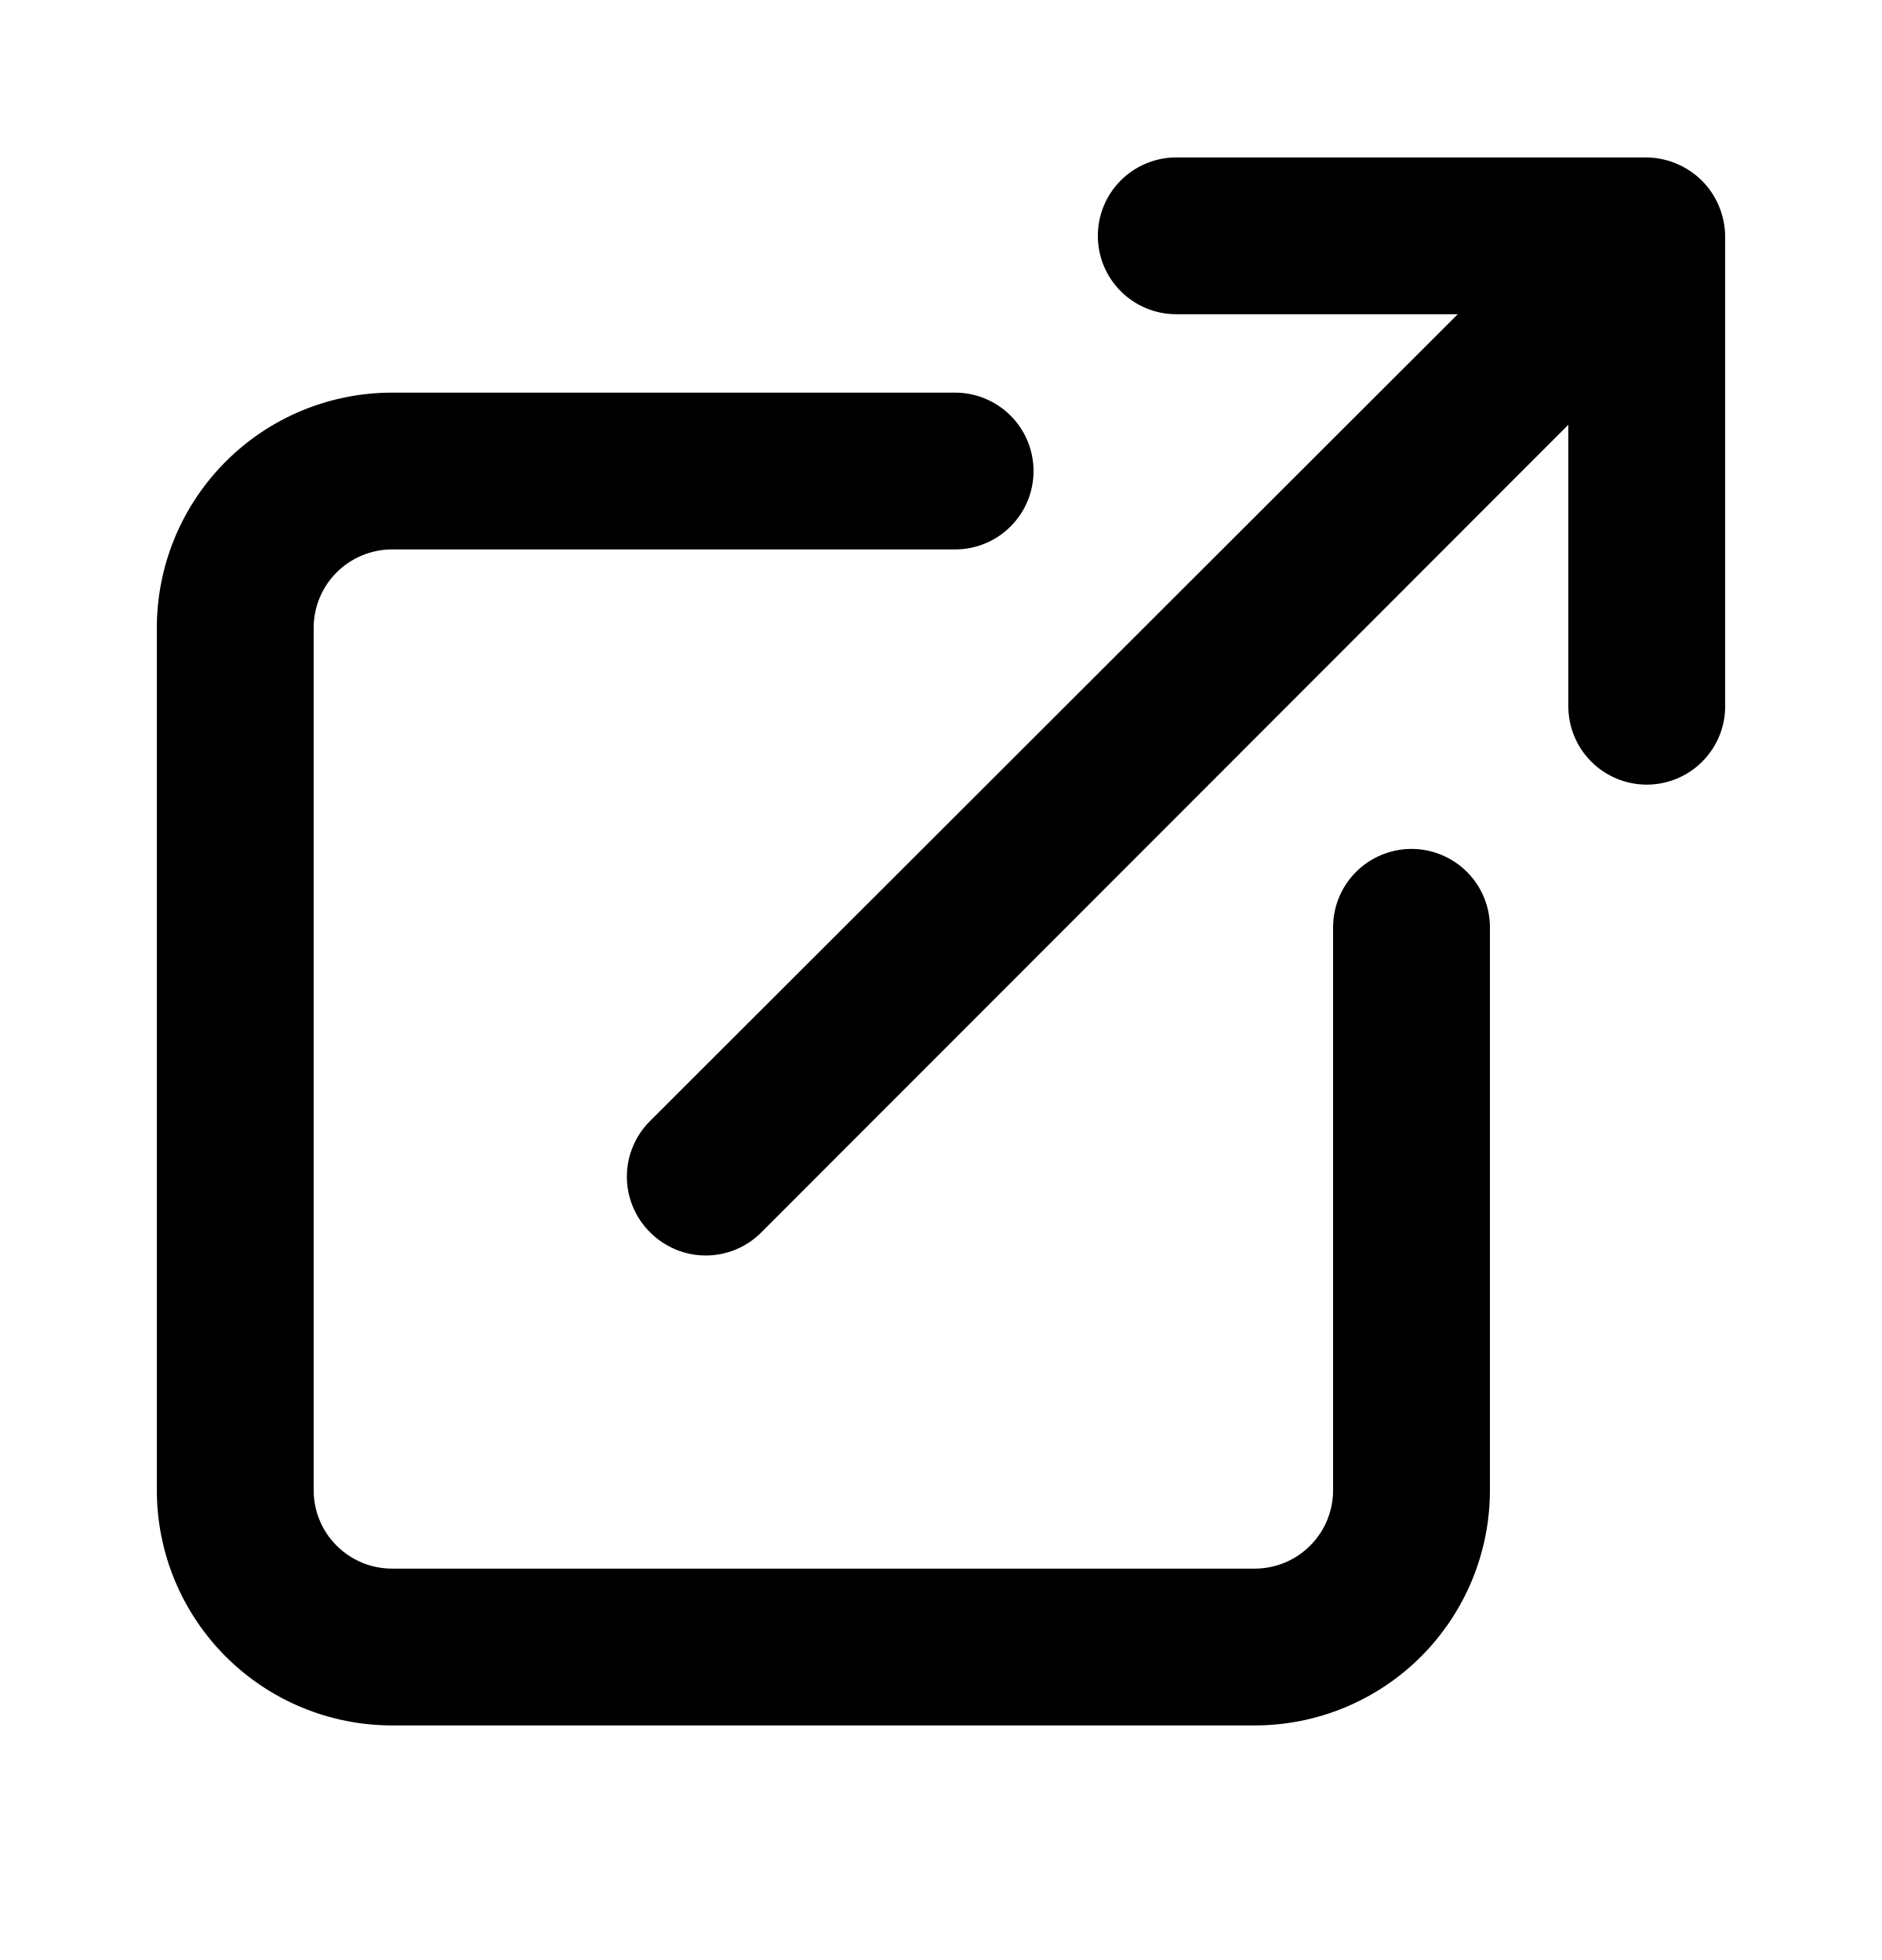
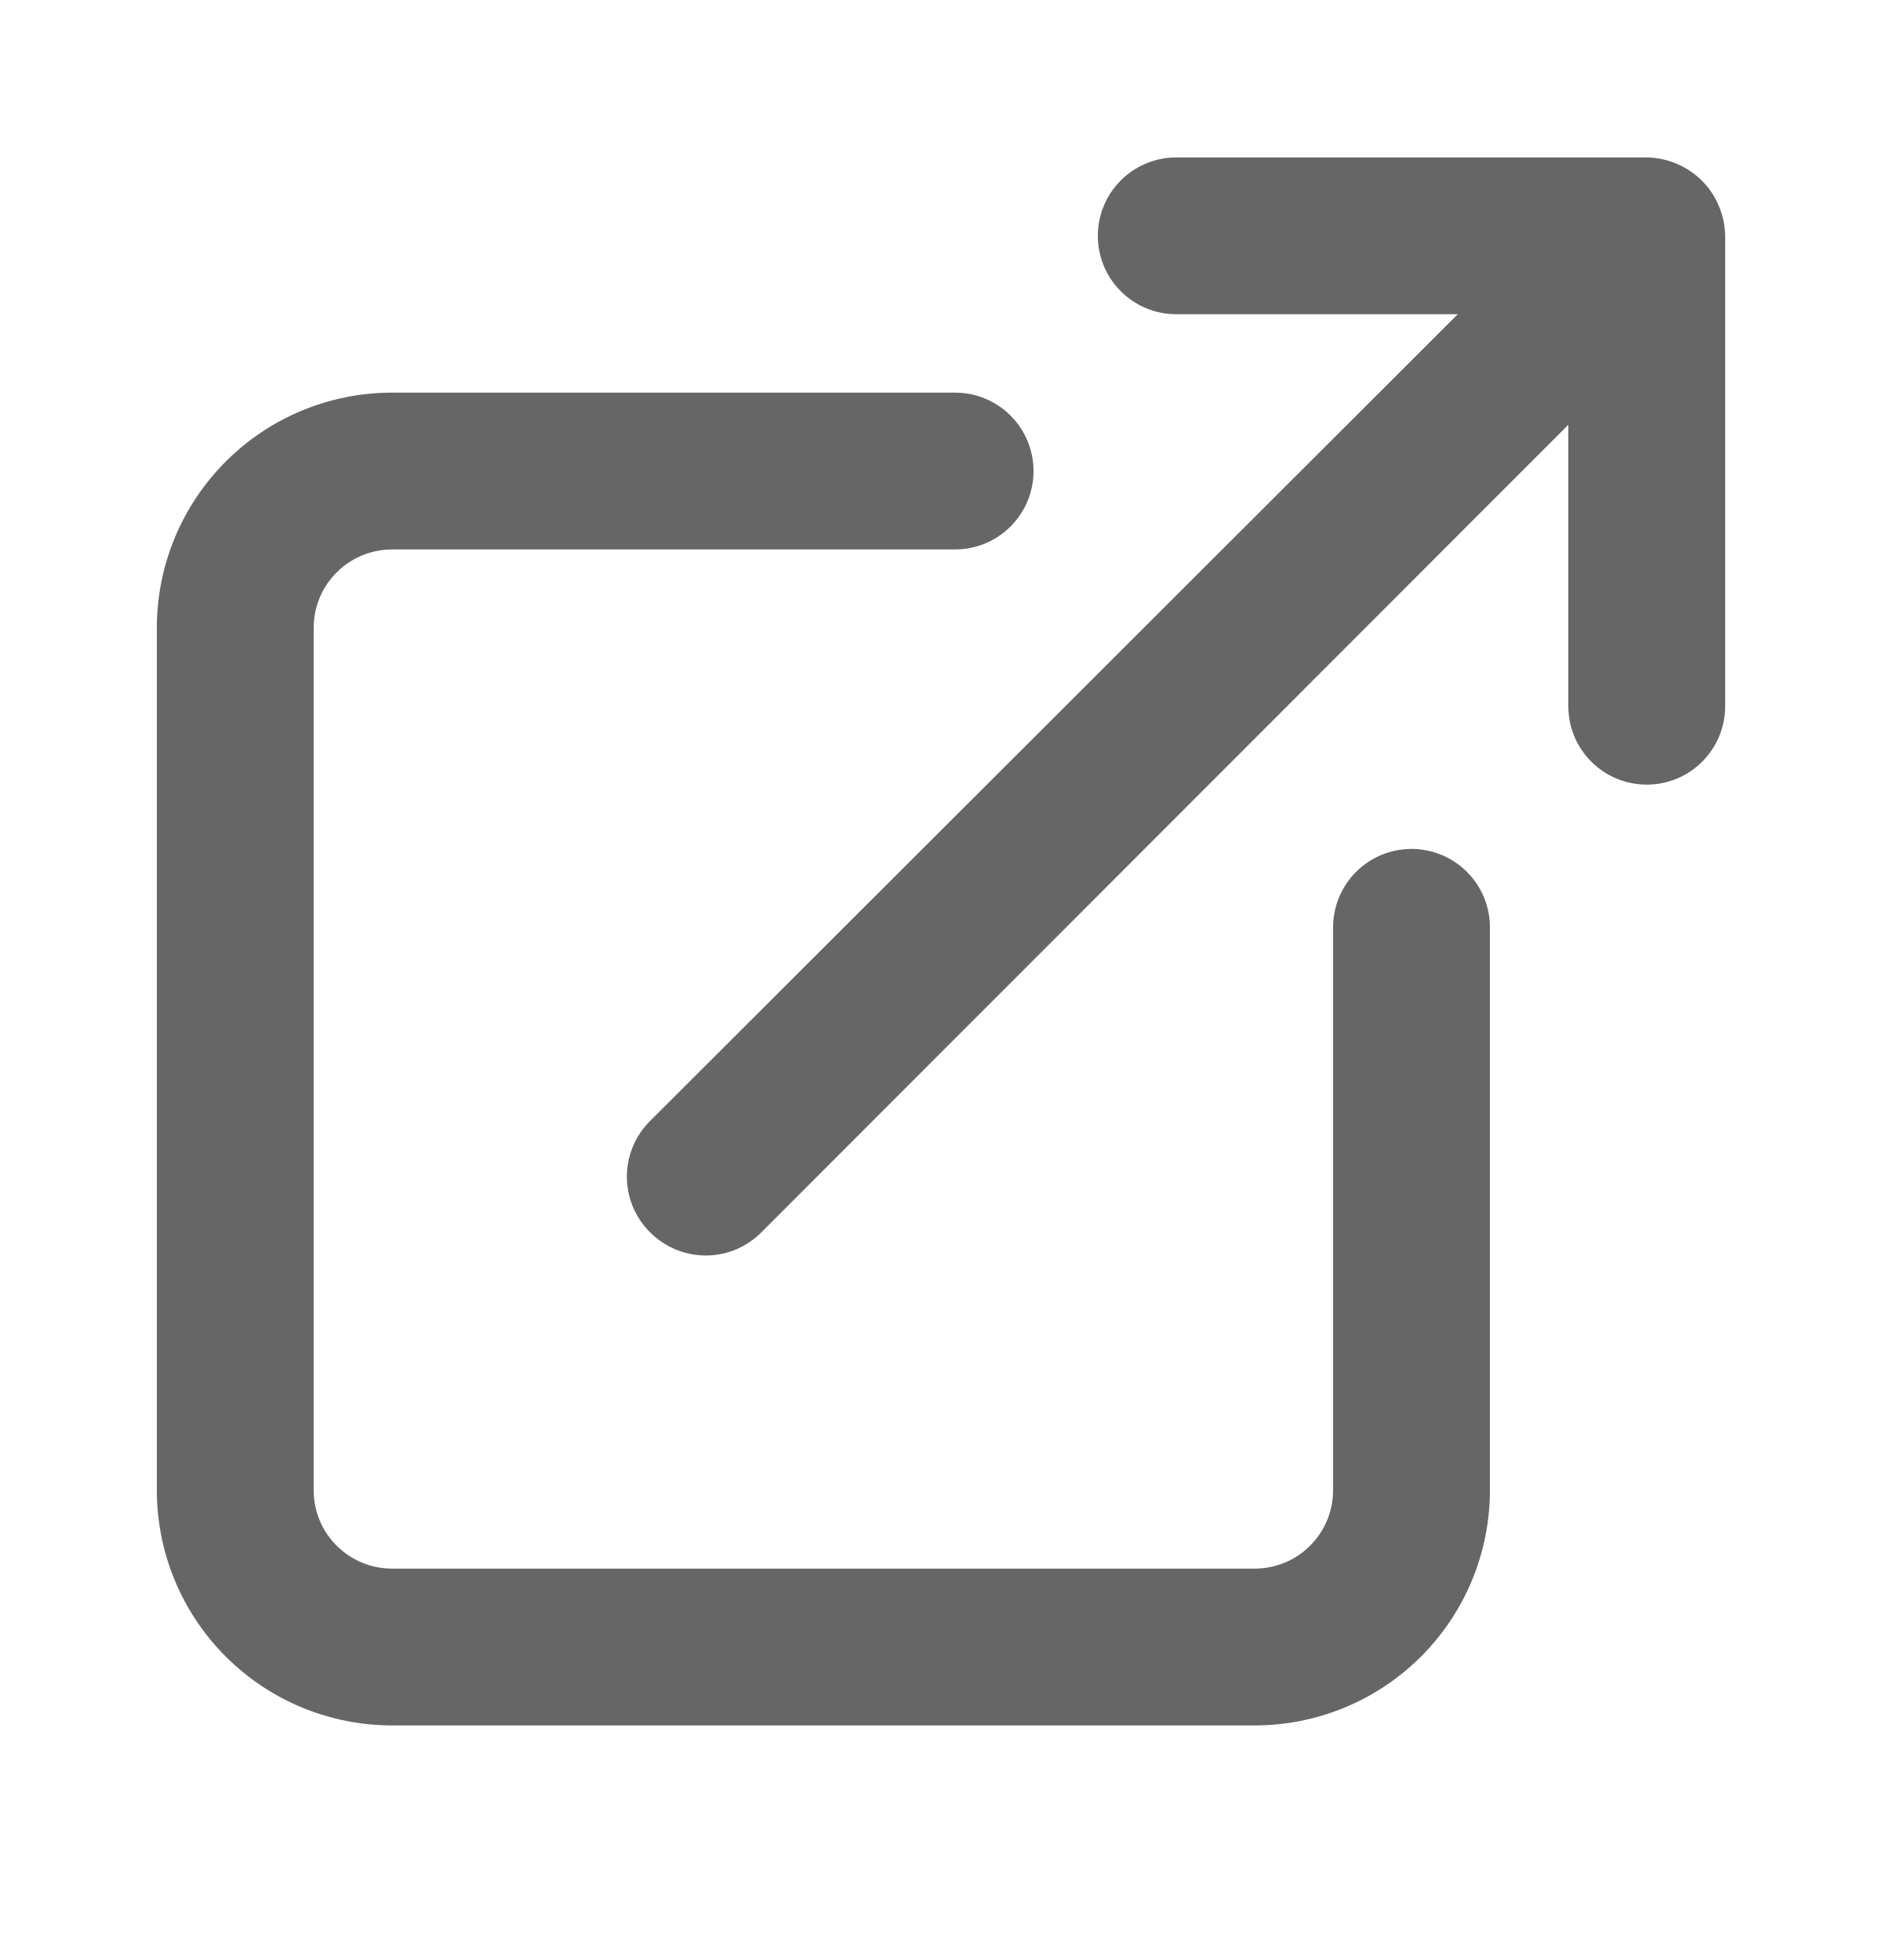
<svg xmlns="http://www.w3.org/2000/svg" width="24" height="25" viewBox="0 0 24 25" fill="none">
  <g id="External Link">
-     <path id="Vector" d="M18 10.828C17.735 10.828 17.48 10.934 17.293 11.121C17.105 11.309 17 11.563 17 11.828V19.008C17 19.274 16.895 19.528 16.707 19.715C16.52 19.903 16.265 20.008 16 20.008H5C4.735 20.008 4.48 19.903 4.293 19.715C4.105 19.528 4 19.274 4 19.008V8.008C4 7.743 4.105 7.489 4.293 7.301C4.48 7.114 4.735 7.008 5 7.008H12.18C12.445 7.008 12.7 6.903 12.887 6.715C13.075 6.528 13.18 6.274 13.18 6.008C13.18 5.743 13.075 5.489 12.887 5.301C12.7 5.114 12.445 5.008 12.18 5.008H5C4.204 5.008 3.441 5.324 2.879 5.887C2.316 6.45 2 7.213 2 8.008V19.008C2 19.804 2.316 20.567 2.879 21.13C3.441 21.692 4.204 22.008 5 22.008H16C16.796 22.008 17.559 21.692 18.121 21.13C18.684 20.567 19 19.804 19 19.008V11.828C19 11.563 18.895 11.309 18.707 11.121C18.52 10.934 18.265 10.828 18 10.828ZM21.92 2.628C21.819 2.384 21.624 2.19 21.38 2.088C21.26 2.037 21.131 2.01 21 2.008H15C14.735 2.008 14.48 2.114 14.293 2.301C14.105 2.489 14 2.743 14 3.008C14 3.274 14.105 3.528 14.293 3.715C14.48 3.903 14.735 4.008 15 4.008H18.59L8.29 14.298C8.196 14.391 8.122 14.502 8.071 14.624C8.02 14.746 7.994 14.876 7.994 15.008C7.994 15.14 8.02 15.271 8.071 15.393C8.122 15.515 8.196 15.625 8.29 15.718C8.383 15.812 8.494 15.886 8.615 15.937C8.737 15.988 8.868 16.014 9 16.014C9.132 16.014 9.263 15.988 9.385 15.937C9.506 15.886 9.617 15.812 9.71 15.718L20 5.418V9.008C20 9.274 20.105 9.528 20.293 9.715C20.48 9.903 20.735 10.008 21 10.008C21.265 10.008 21.52 9.903 21.707 9.715C21.895 9.528 22 9.274 22 9.008V3.008C21.998 2.878 21.971 2.749 21.92 2.628V2.628Z" fill="black" />
+     <path id="Vector" style="fill:#666666" d="M18 10.828C17.735 10.828 17.48 10.934 17.293 11.121C17.105 11.309 17 11.563 17 11.828V19.008C17 19.274 16.895 19.528 16.707 19.715C16.52 19.903 16.265 20.008 16 20.008H5C4.735 20.008 4.48 19.903 4.293 19.715C4.105 19.528 4 19.274 4 19.008V8.008C4 7.743 4.105 7.489 4.293 7.301C4.48 7.114 4.735 7.008 5 7.008H12.18C12.445 7.008 12.7 6.903 12.887 6.715C13.075 6.528 13.18 6.274 13.18 6.008C13.18 5.743 13.075 5.489 12.887 5.301C12.7 5.114 12.445 5.008 12.18 5.008H5C4.204 5.008 3.441 5.324 2.879 5.887C2.316 6.45 2 7.213 2 8.008V19.008C2 19.804 2.316 20.567 2.879 21.13C3.441 21.692 4.204 22.008 5 22.008H16C16.796 22.008 17.559 21.692 18.121 21.13C18.684 20.567 19 19.804 19 19.008V11.828C19 11.563 18.895 11.309 18.707 11.121C18.52 10.934 18.265 10.828 18 10.828ZM21.92 2.628C21.819 2.384 21.624 2.19 21.38 2.088C21.26 2.037 21.131 2.01 21 2.008H15C14.735 2.008 14.48 2.114 14.293 2.301C14.105 2.489 14 2.743 14 3.008C14 3.274 14.105 3.528 14.293 3.715C14.48 3.903 14.735 4.008 15 4.008H18.59L8.29 14.298C8.196 14.391 8.122 14.502 8.071 14.624C8.02 14.746 7.994 14.876 7.994 15.008C7.994 15.14 8.02 15.271 8.071 15.393C8.122 15.515 8.196 15.625 8.29 15.718C8.383 15.812 8.494 15.886 8.615 15.937C8.737 15.988 8.868 16.014 9 16.014C9.132 16.014 9.263 15.988 9.385 15.937C9.506 15.886 9.617 15.812 9.71 15.718L20 5.418V9.008C20 9.274 20.105 9.528 20.293 9.715C20.48 9.903 20.735 10.008 21 10.008C21.265 10.008 21.52 9.903 21.707 9.715C21.895 9.528 22 9.274 22 9.008V3.008C21.998 2.878 21.971 2.749 21.92 2.628V2.628Z" fill="black" />
  </g>
</svg>
